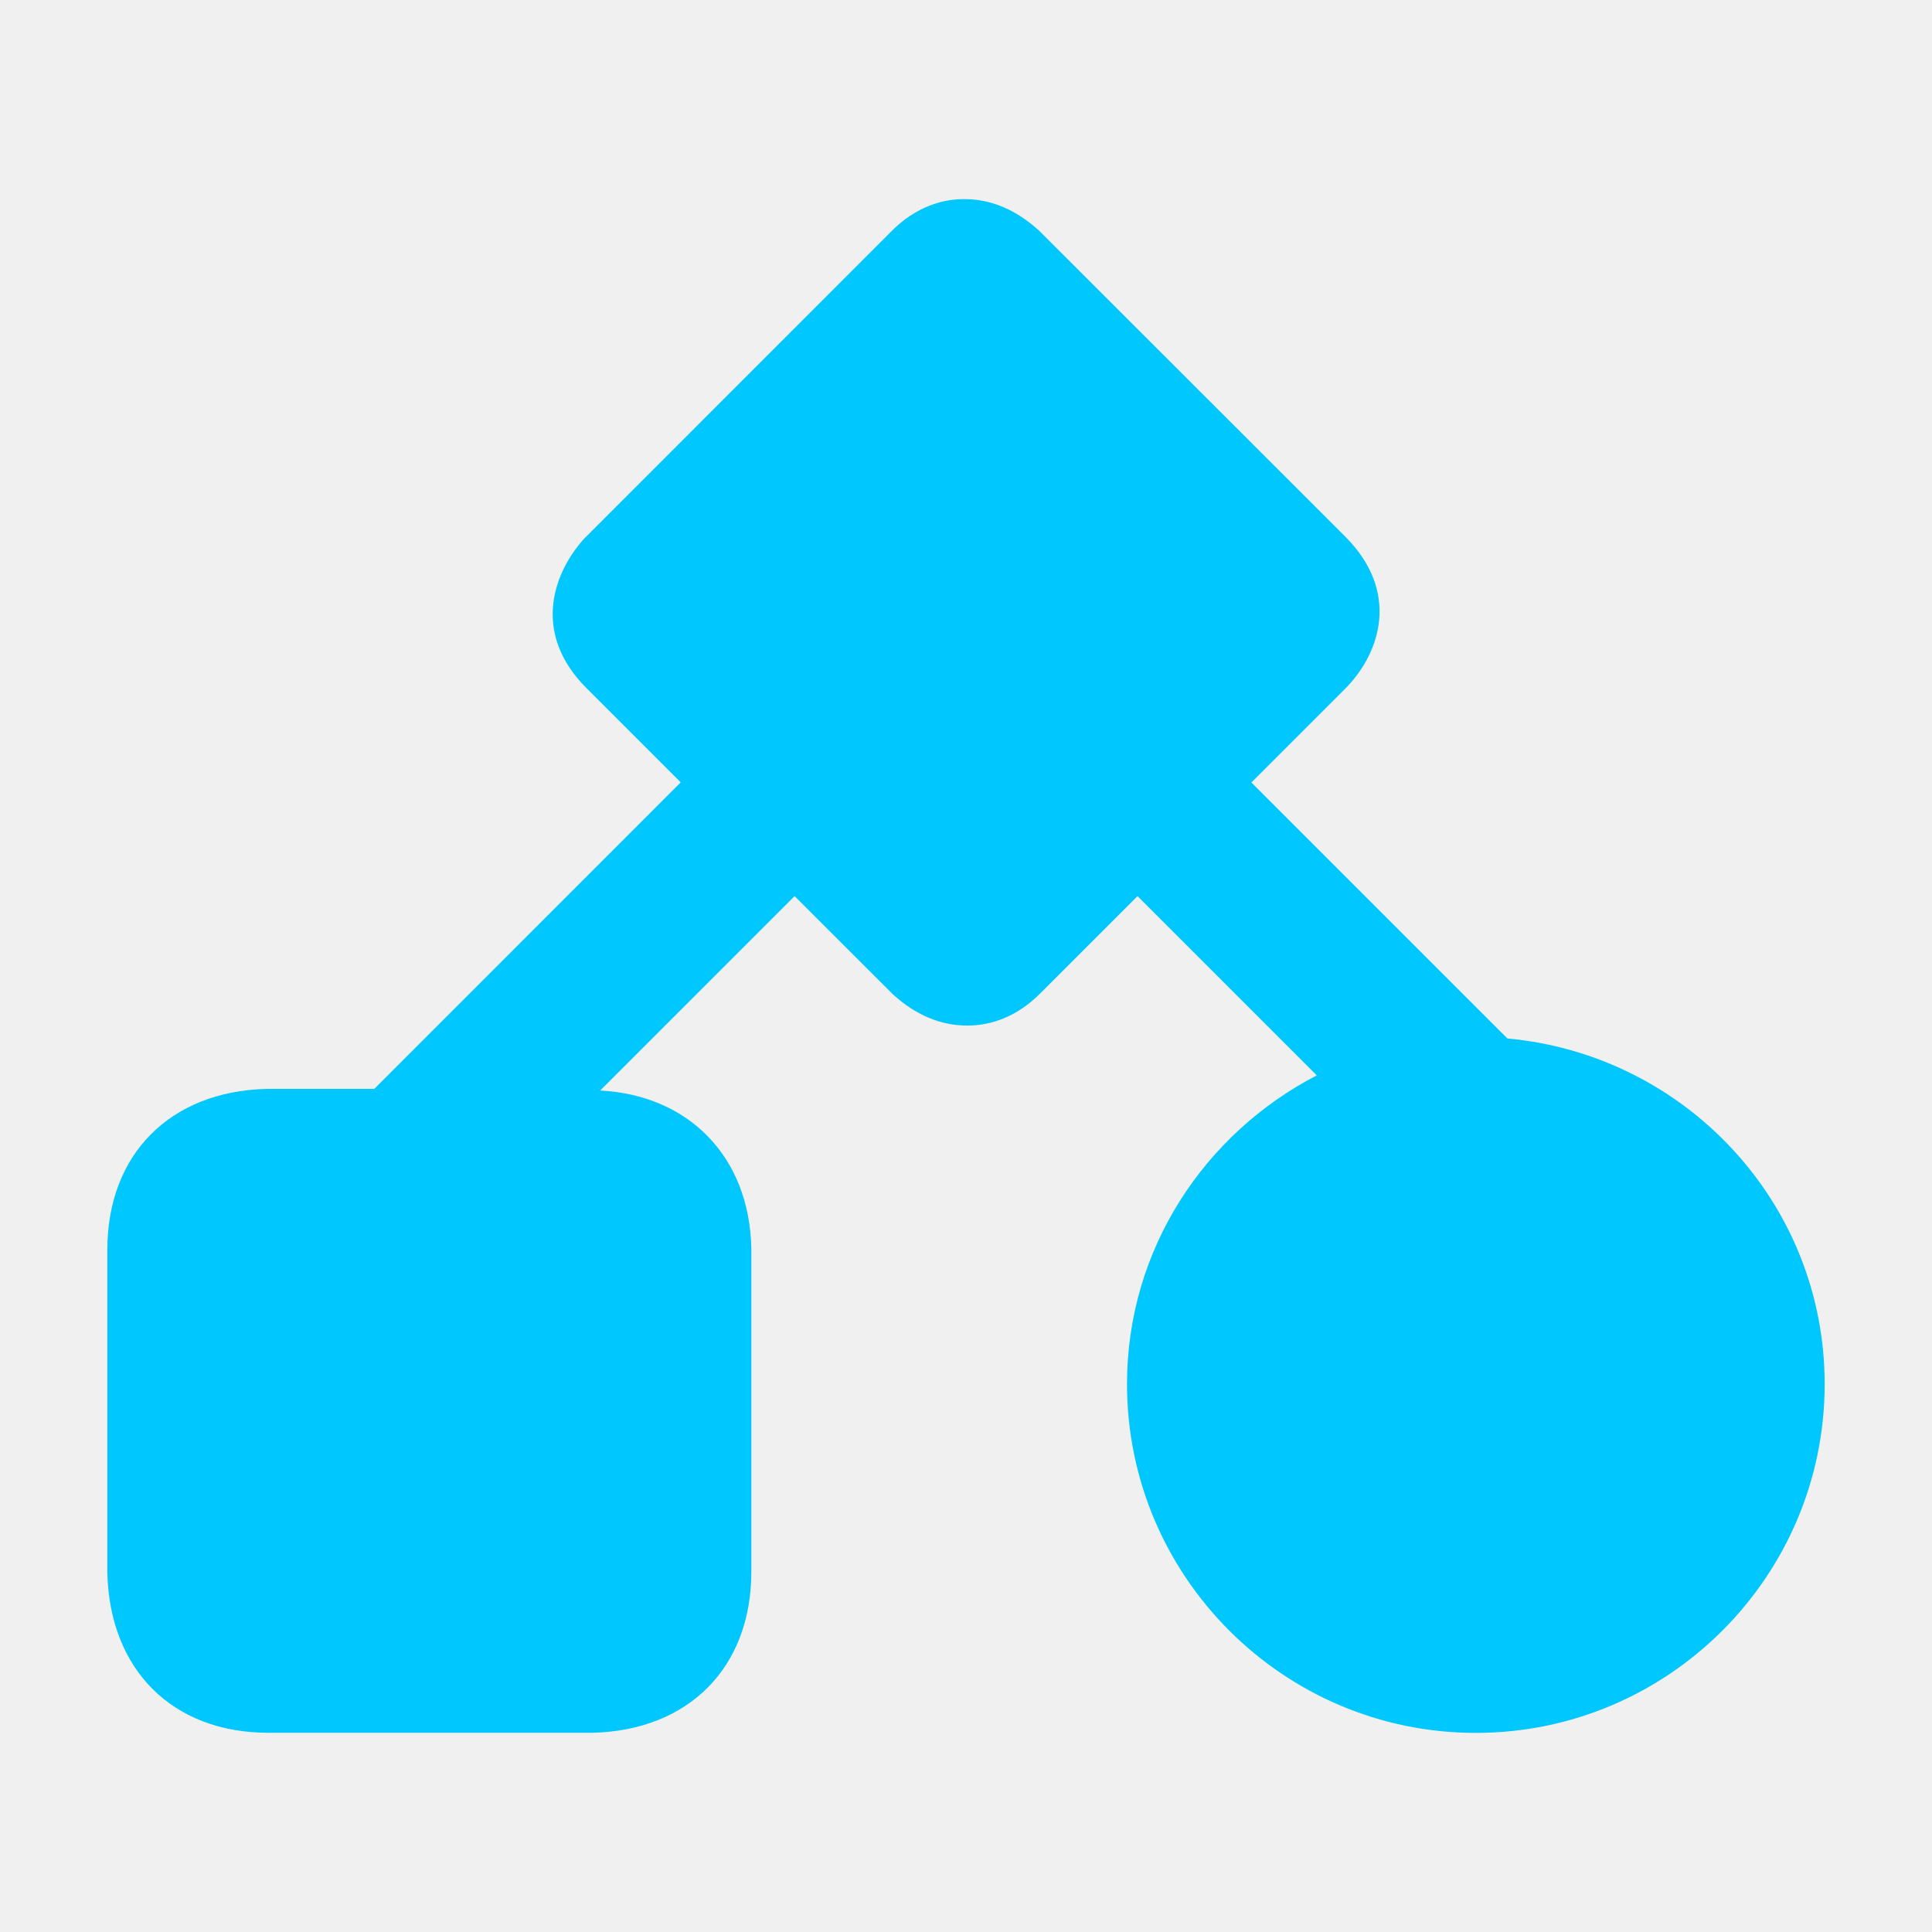
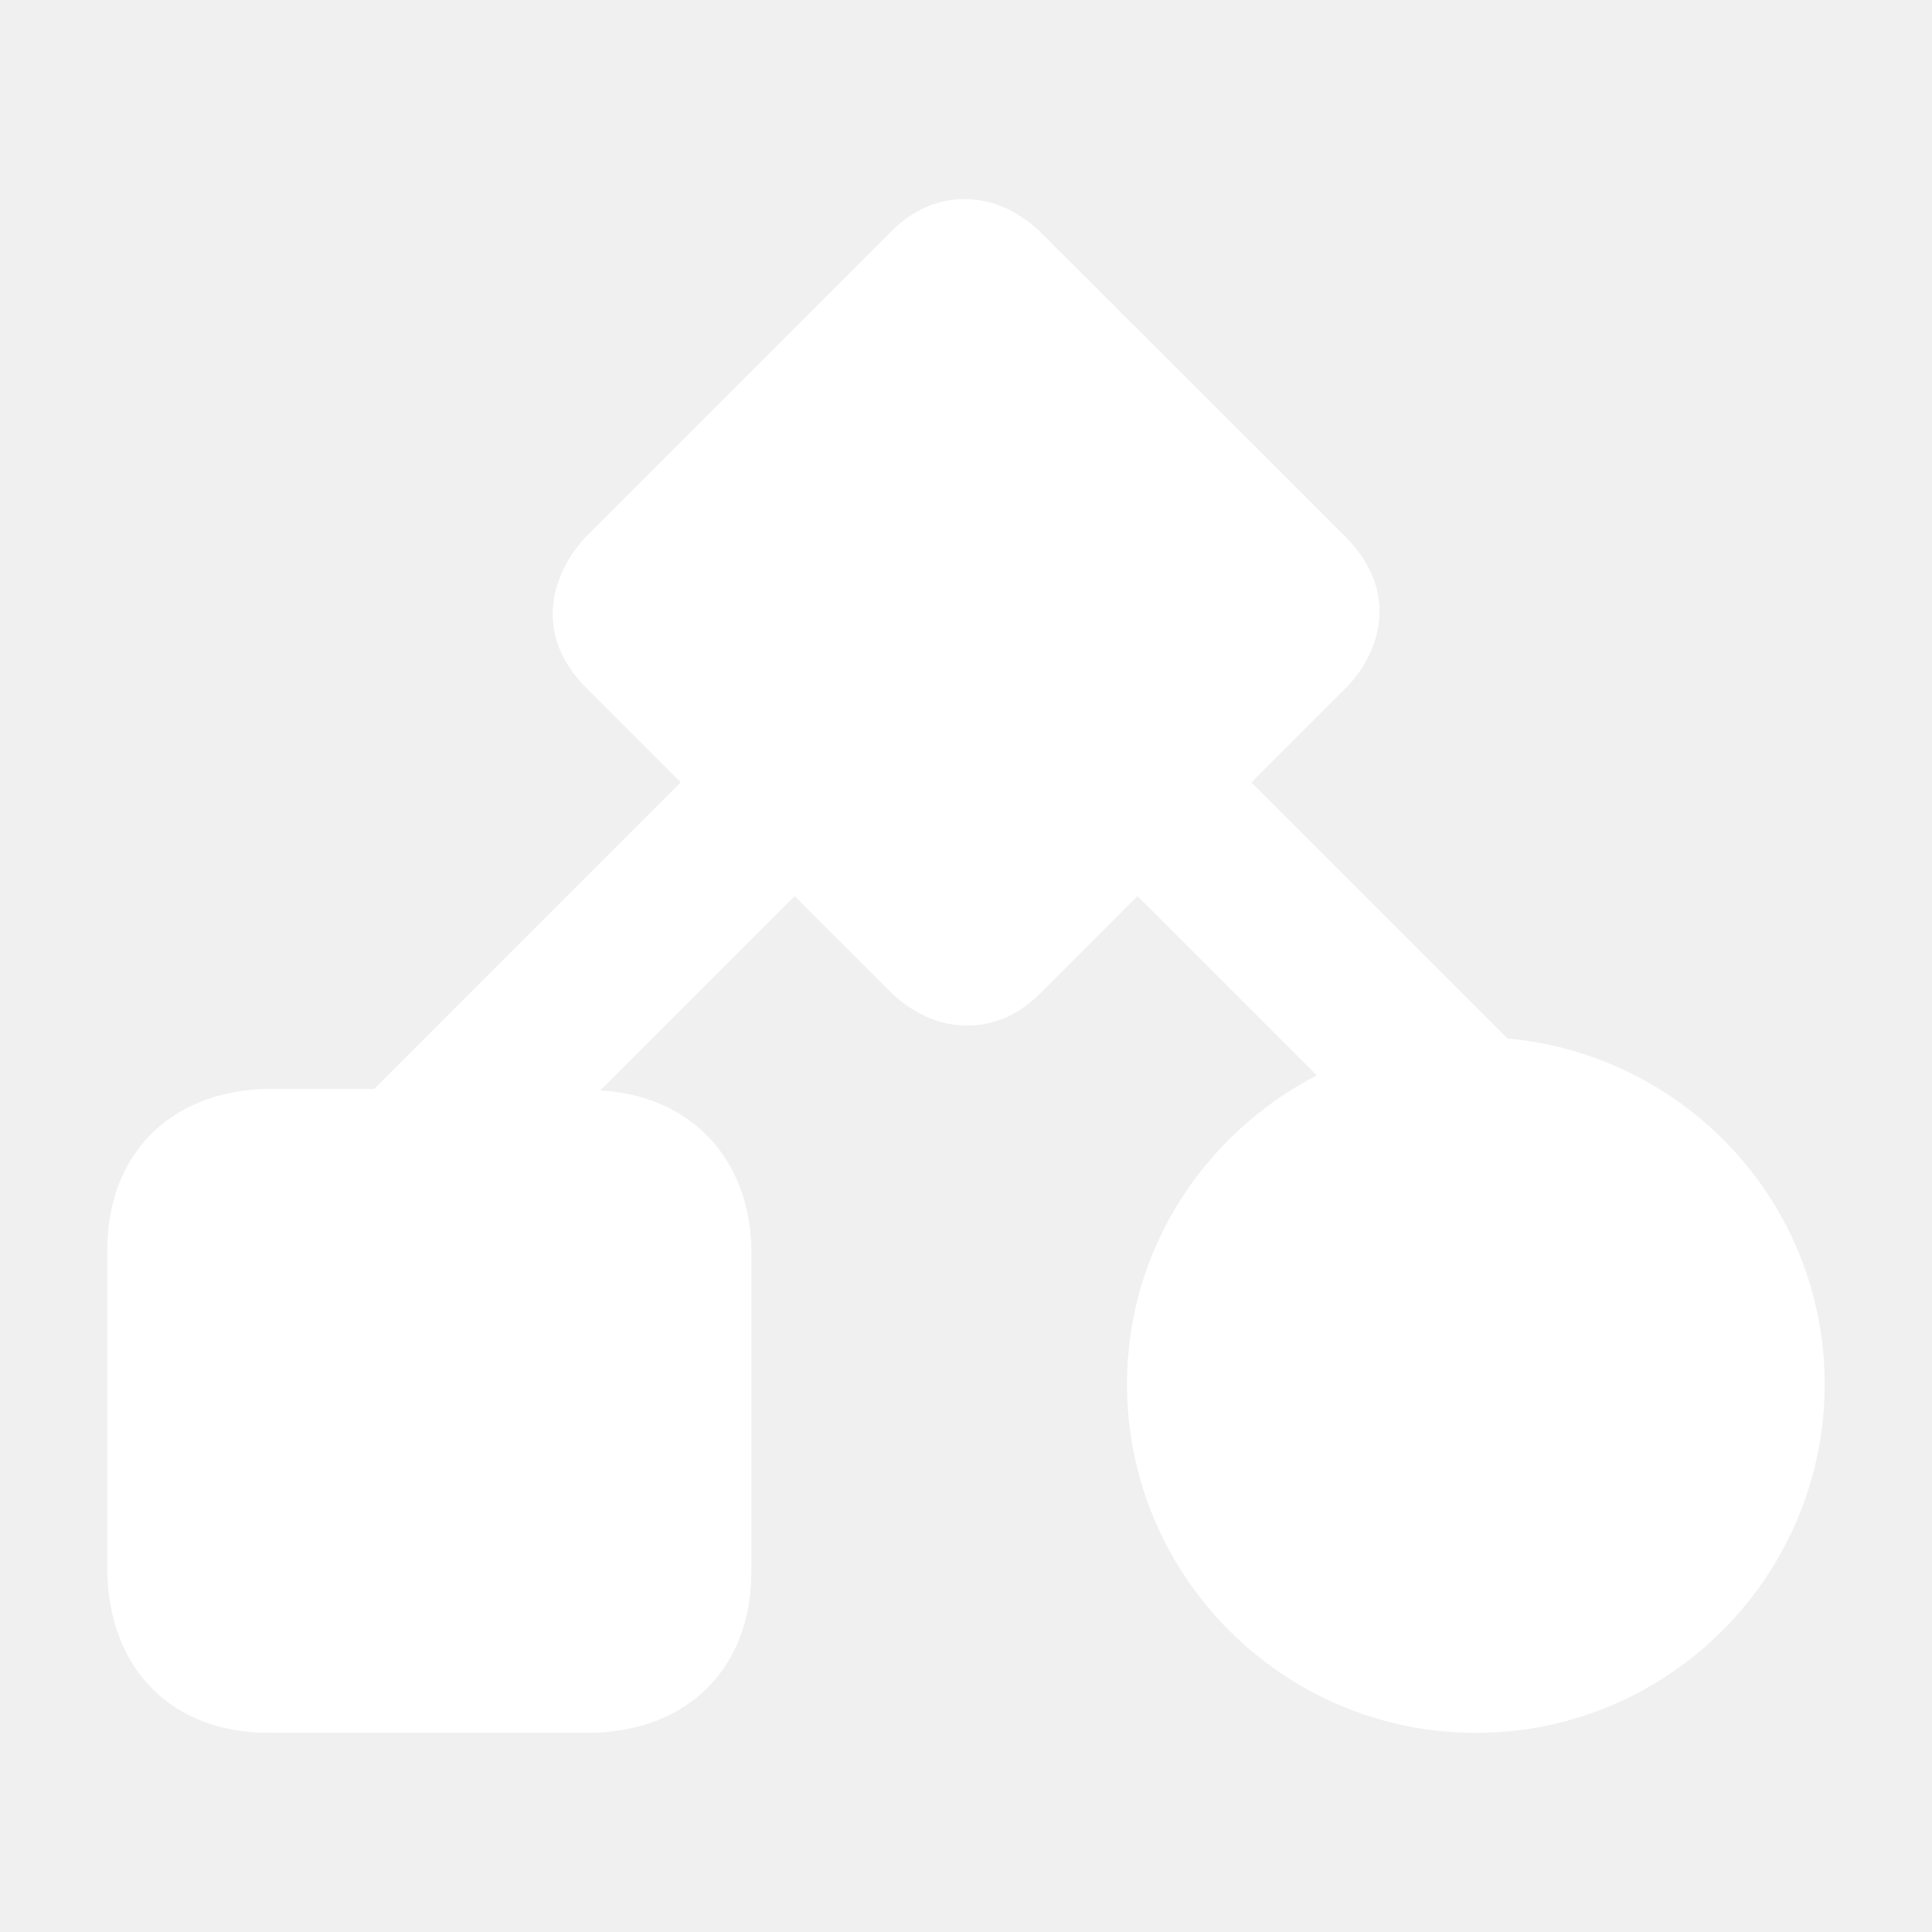
<svg xmlns="http://www.w3.org/2000/svg" version="1.1" id="Layer_1" x="0px" y="0px" viewBox="0 0 18 18" style="enable-background:new 0 0 18 18;" xml:space="preserve">
-   <path fill="#00C7FD" d="M14.044,9.675l-2.385-2.385l0.887-0.887c0.314-0.326,0.499-0.888-0.01-1.401L9.683,2.151  C9.469,1.955,9.234,1.855,8.984,1.855c-0.382,0-0.618,0.238-0.694,0.315l-2.853,2.854  C5.128,5.374,4.974,5.924,5.466,6.413L6.342,7.289l-2.855,2.856l-1.007,0C1.581,10.169,1,10.758,1,11.644v3.012  c0.022,0.904,0.61,1.488,1.5,1.488h3.009h0.009C6.418,16.123,7,15.534,7,14.644v-3.018  c-0.02-0.853-0.586-1.423-1.408-1.466L7.403,8.349l0.916,0.915c0.212,0.193,0.445,0.291,0.692,0.291h0.001  c0.384,0,0.62-0.24,0.695-0.315l0.891-0.891l1.67,1.67C11.223,10.561,10.5,11.639,10.5,12.895  c0,1.792,1.458,3.25,3.25,3.25s3.25-1.458,3.25-3.25C17,11.203,15.696,9.826,14.044,9.675z" />
+   <path fill="#fff" d="M14.044,9.675l-2.385-2.385l0.887-0.887c0.314-0.326,0.499-0.888-0.01-1.401L9.683,2.151  C9.469,1.955,9.234,1.855,8.984,1.855c-0.382,0-0.618,0.238-0.694,0.315l-2.853,2.854  C5.128,5.374,4.974,5.924,5.466,6.413L6.342,7.289l-2.855,2.856l-1.007,0C1.581,10.169,1,10.758,1,11.644v3.012  c0.022,0.904,0.61,1.488,1.5,1.488h3.009h0.009C6.418,16.123,7,15.534,7,14.644v-3.018  c-0.02-0.853-0.586-1.423-1.408-1.466L7.403,8.349l0.916,0.915c0.212,0.193,0.445,0.291,0.692,0.291h0.001  c0.384,0,0.62-0.24,0.695-0.315l0.891-0.891l1.67,1.67C11.223,10.561,10.5,11.639,10.5,12.895  c0,1.792,1.458,3.25,3.25,3.25s3.25-1.458,3.25-3.25C17,11.203,15.696,9.826,14.044,9.675z" />
</svg>
